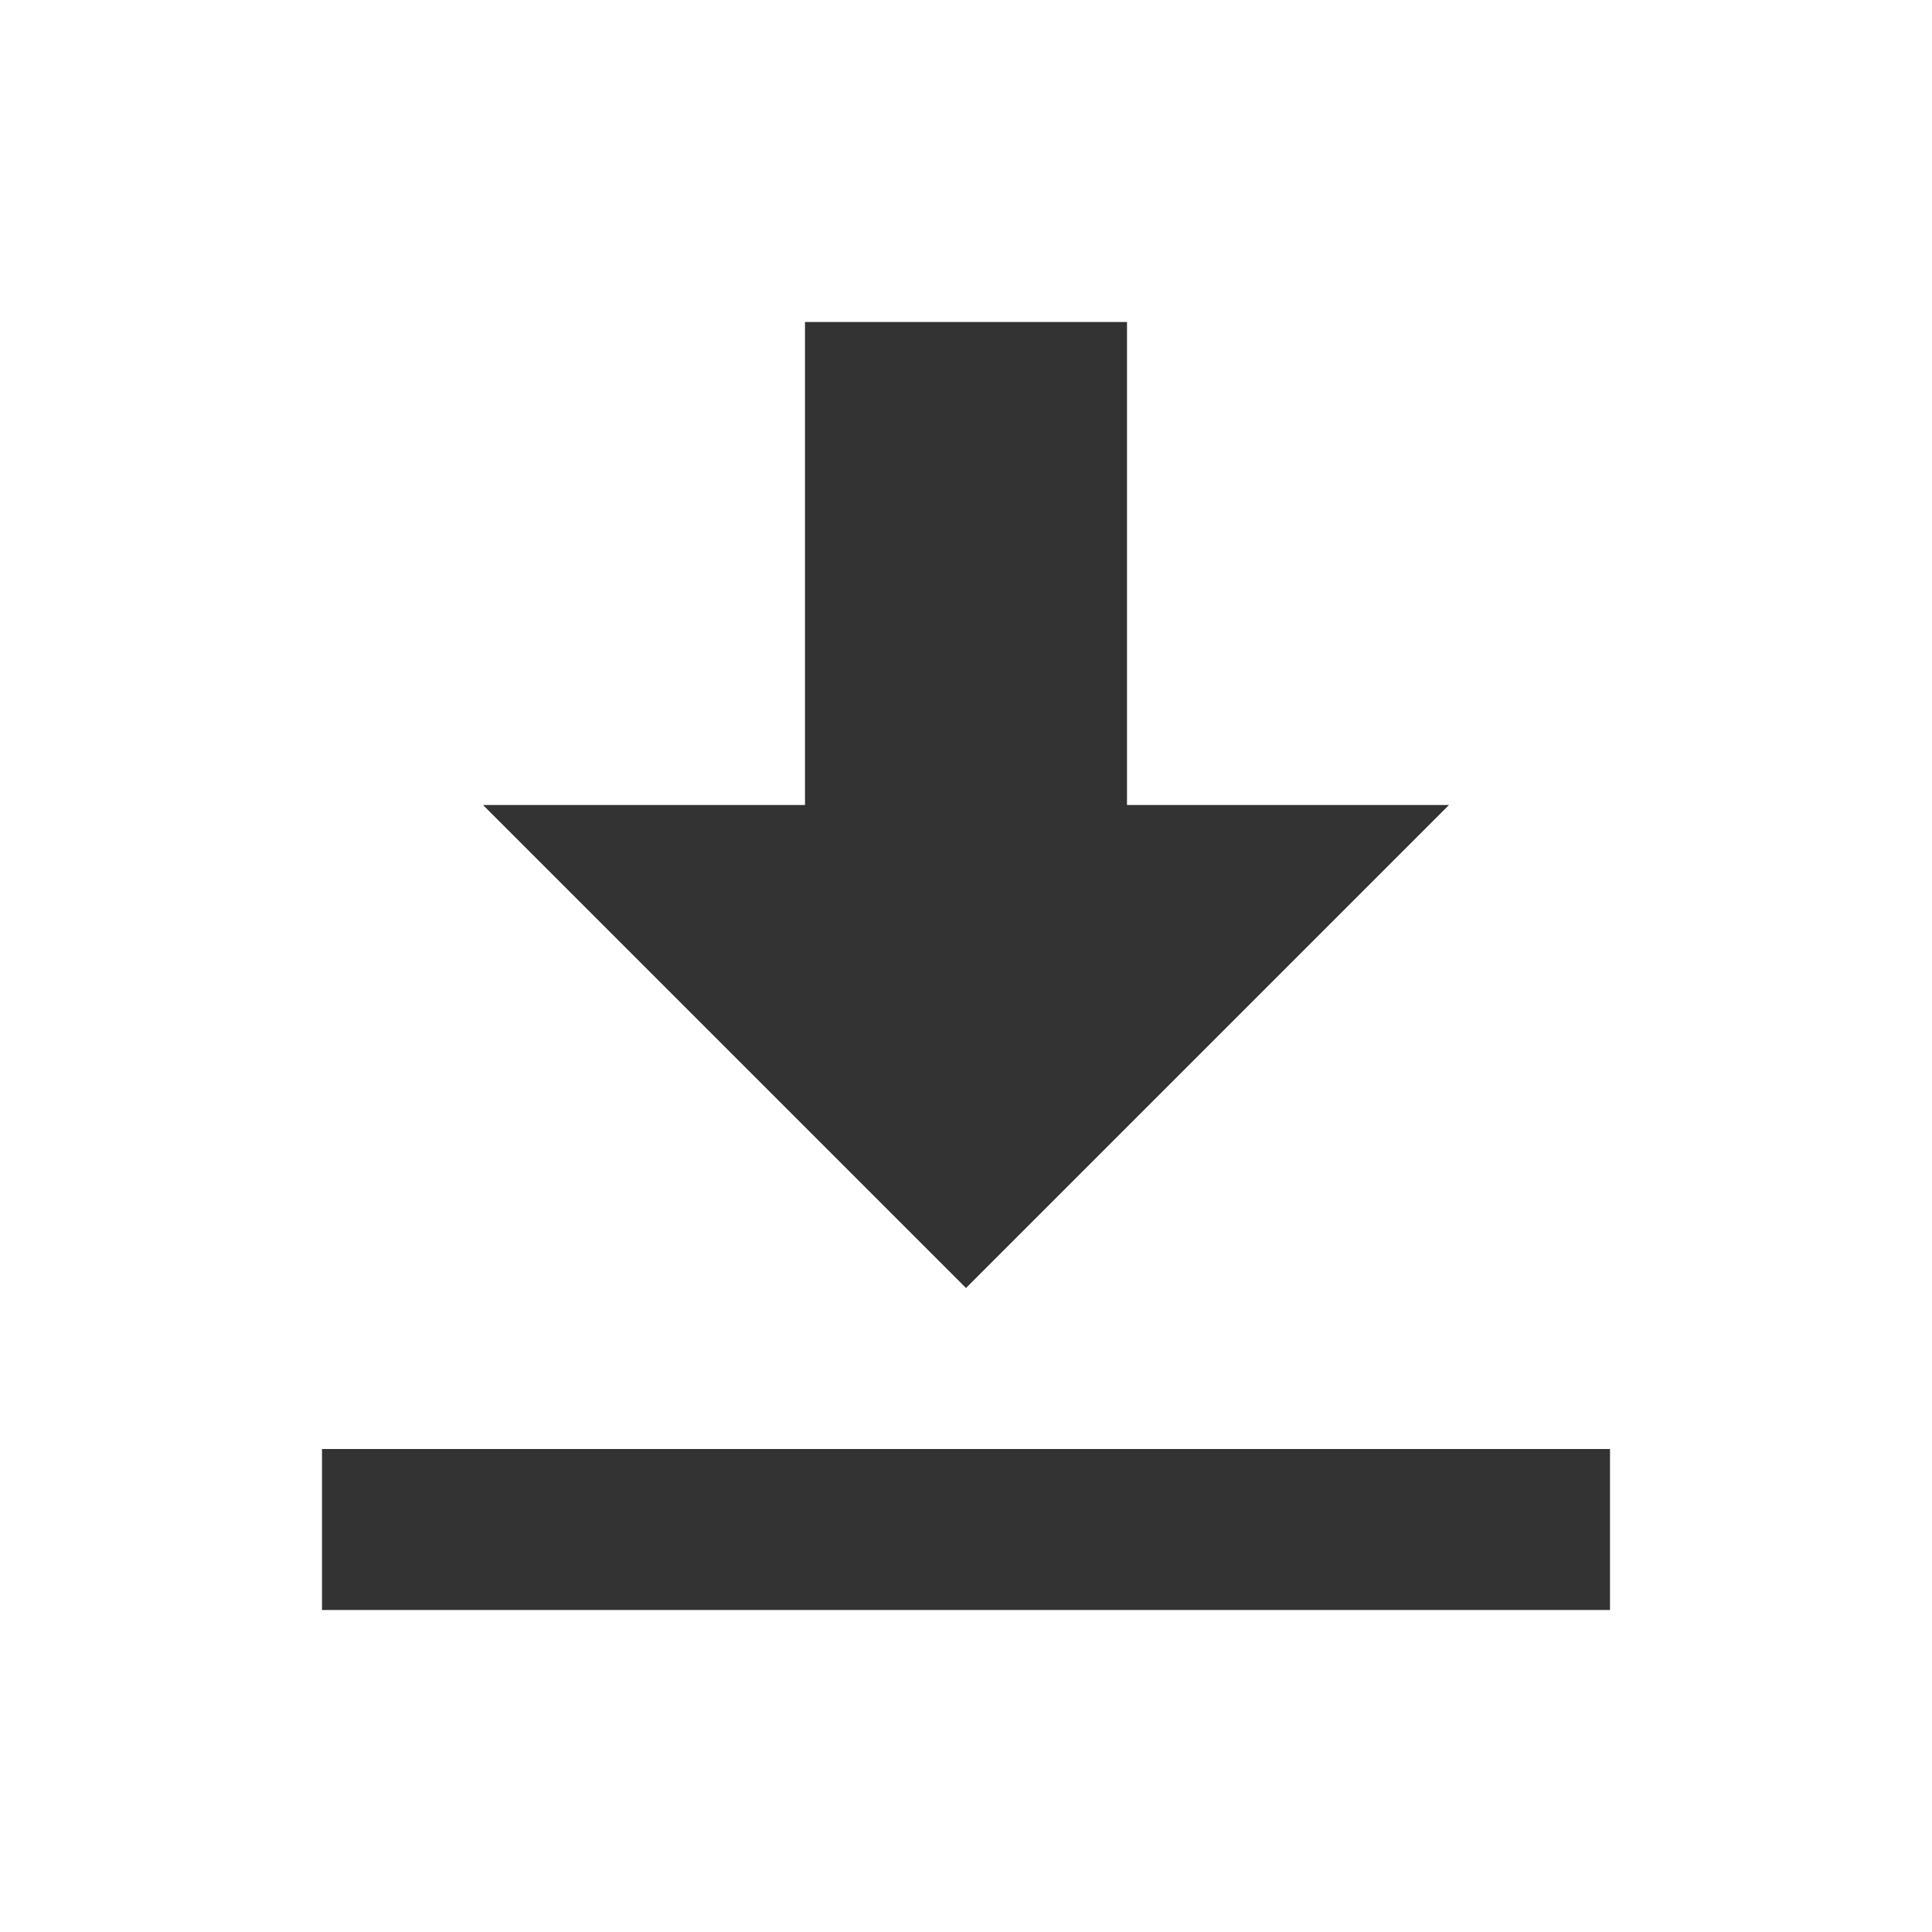
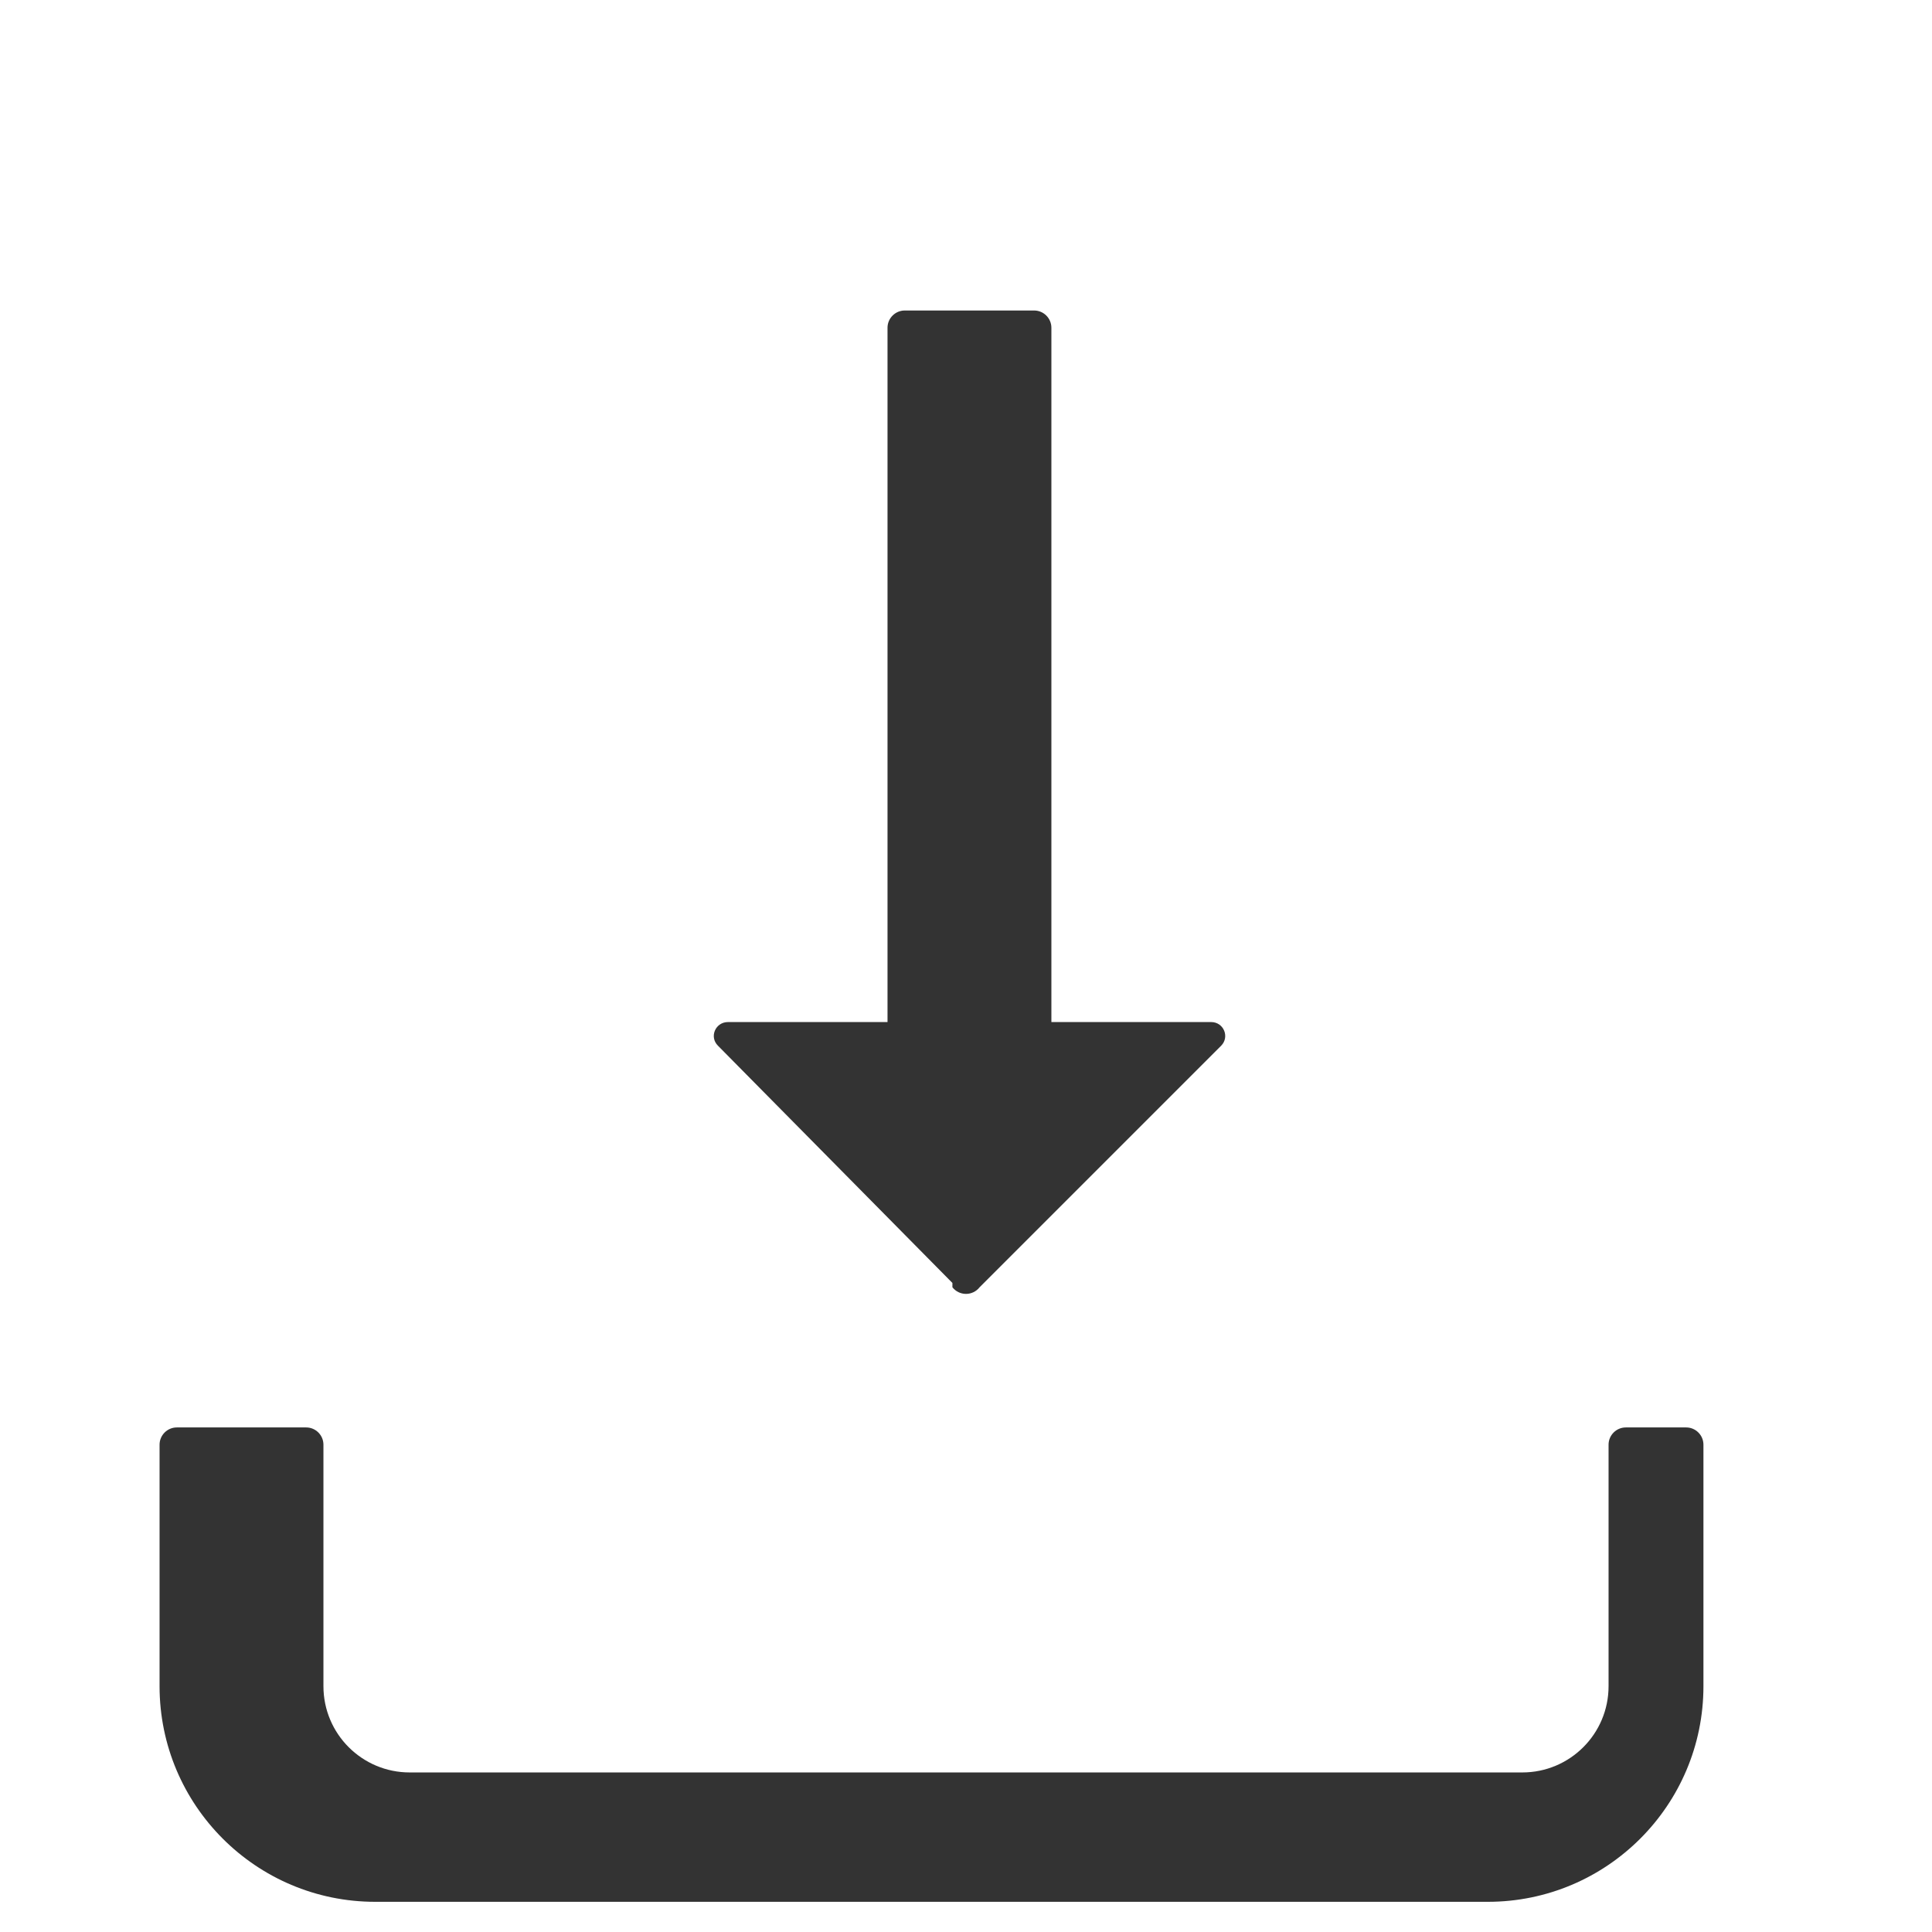
- <svg xmlns="http://www.w3.org/2000/svg" viewBox="0 0 1024 1024">
-   <path fill="#333" d="M853.333 768H170.667v85.333h682.666V768zM512 682.667l256-256h-170.667V170.667H426.667v256H256l256 256z" />
+ <svg xmlns="http://www.w3.org/2000/svg" viewBox="64 64 896 896" width="100%" height="100%" fill="#333333">
+   <path d="M505.7 661a8 8 0 0012.6 0l112-112c4.1-4.1 1.2-11-4.6-11h-74.1V216c0-4.4-3.6-8-8-8h-60c-4.4 0-8 3.6-8 8v322H401.6c-5.8 0-8.8 6.9-4.6 11l108.7 110zM878 726h-60c-4.4 0-8 3.6-8 8v112c0 22.1-17.9 40-40 40H254c-22.1 0-40-17.9-40-40V734c0-4.4-3.6-8-8-8h-60c-4.4 0-8 3.6-8 8v112c0 55.2 44.8 100 100 100h516c55.2 0 100-44.8 100-100V734c0-4.4-3.6-8-8-8z" />
</svg>
